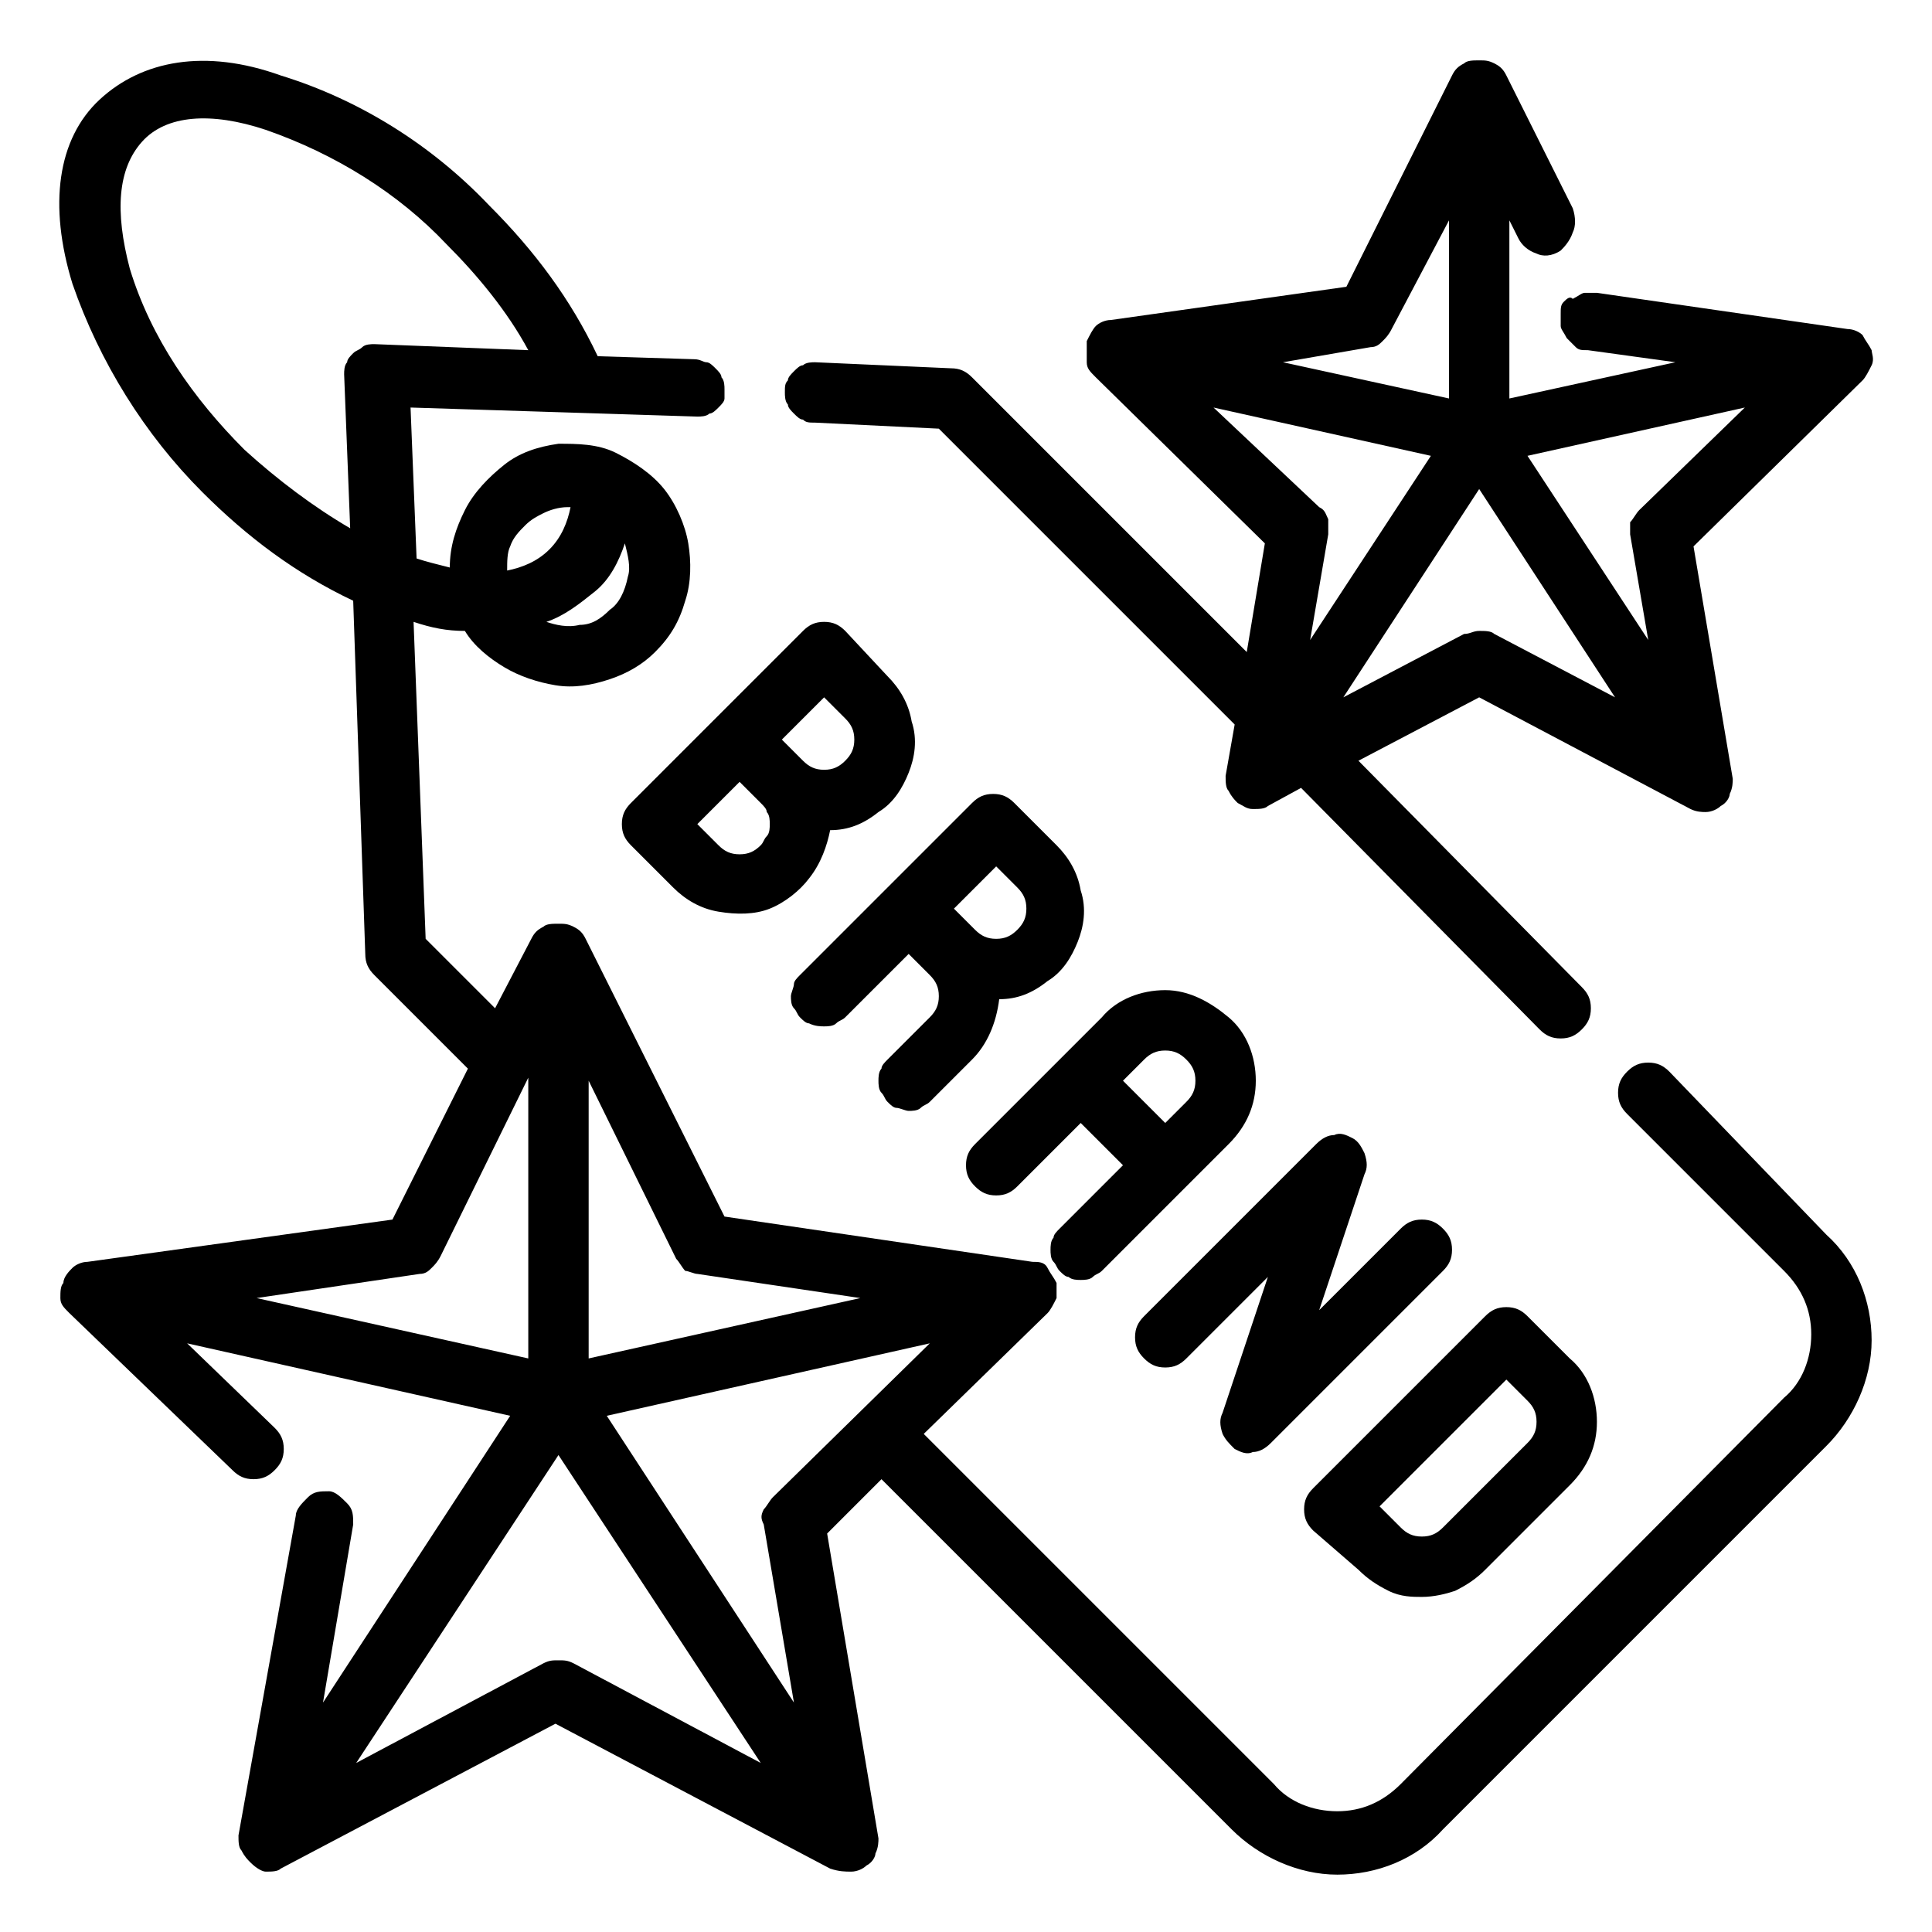
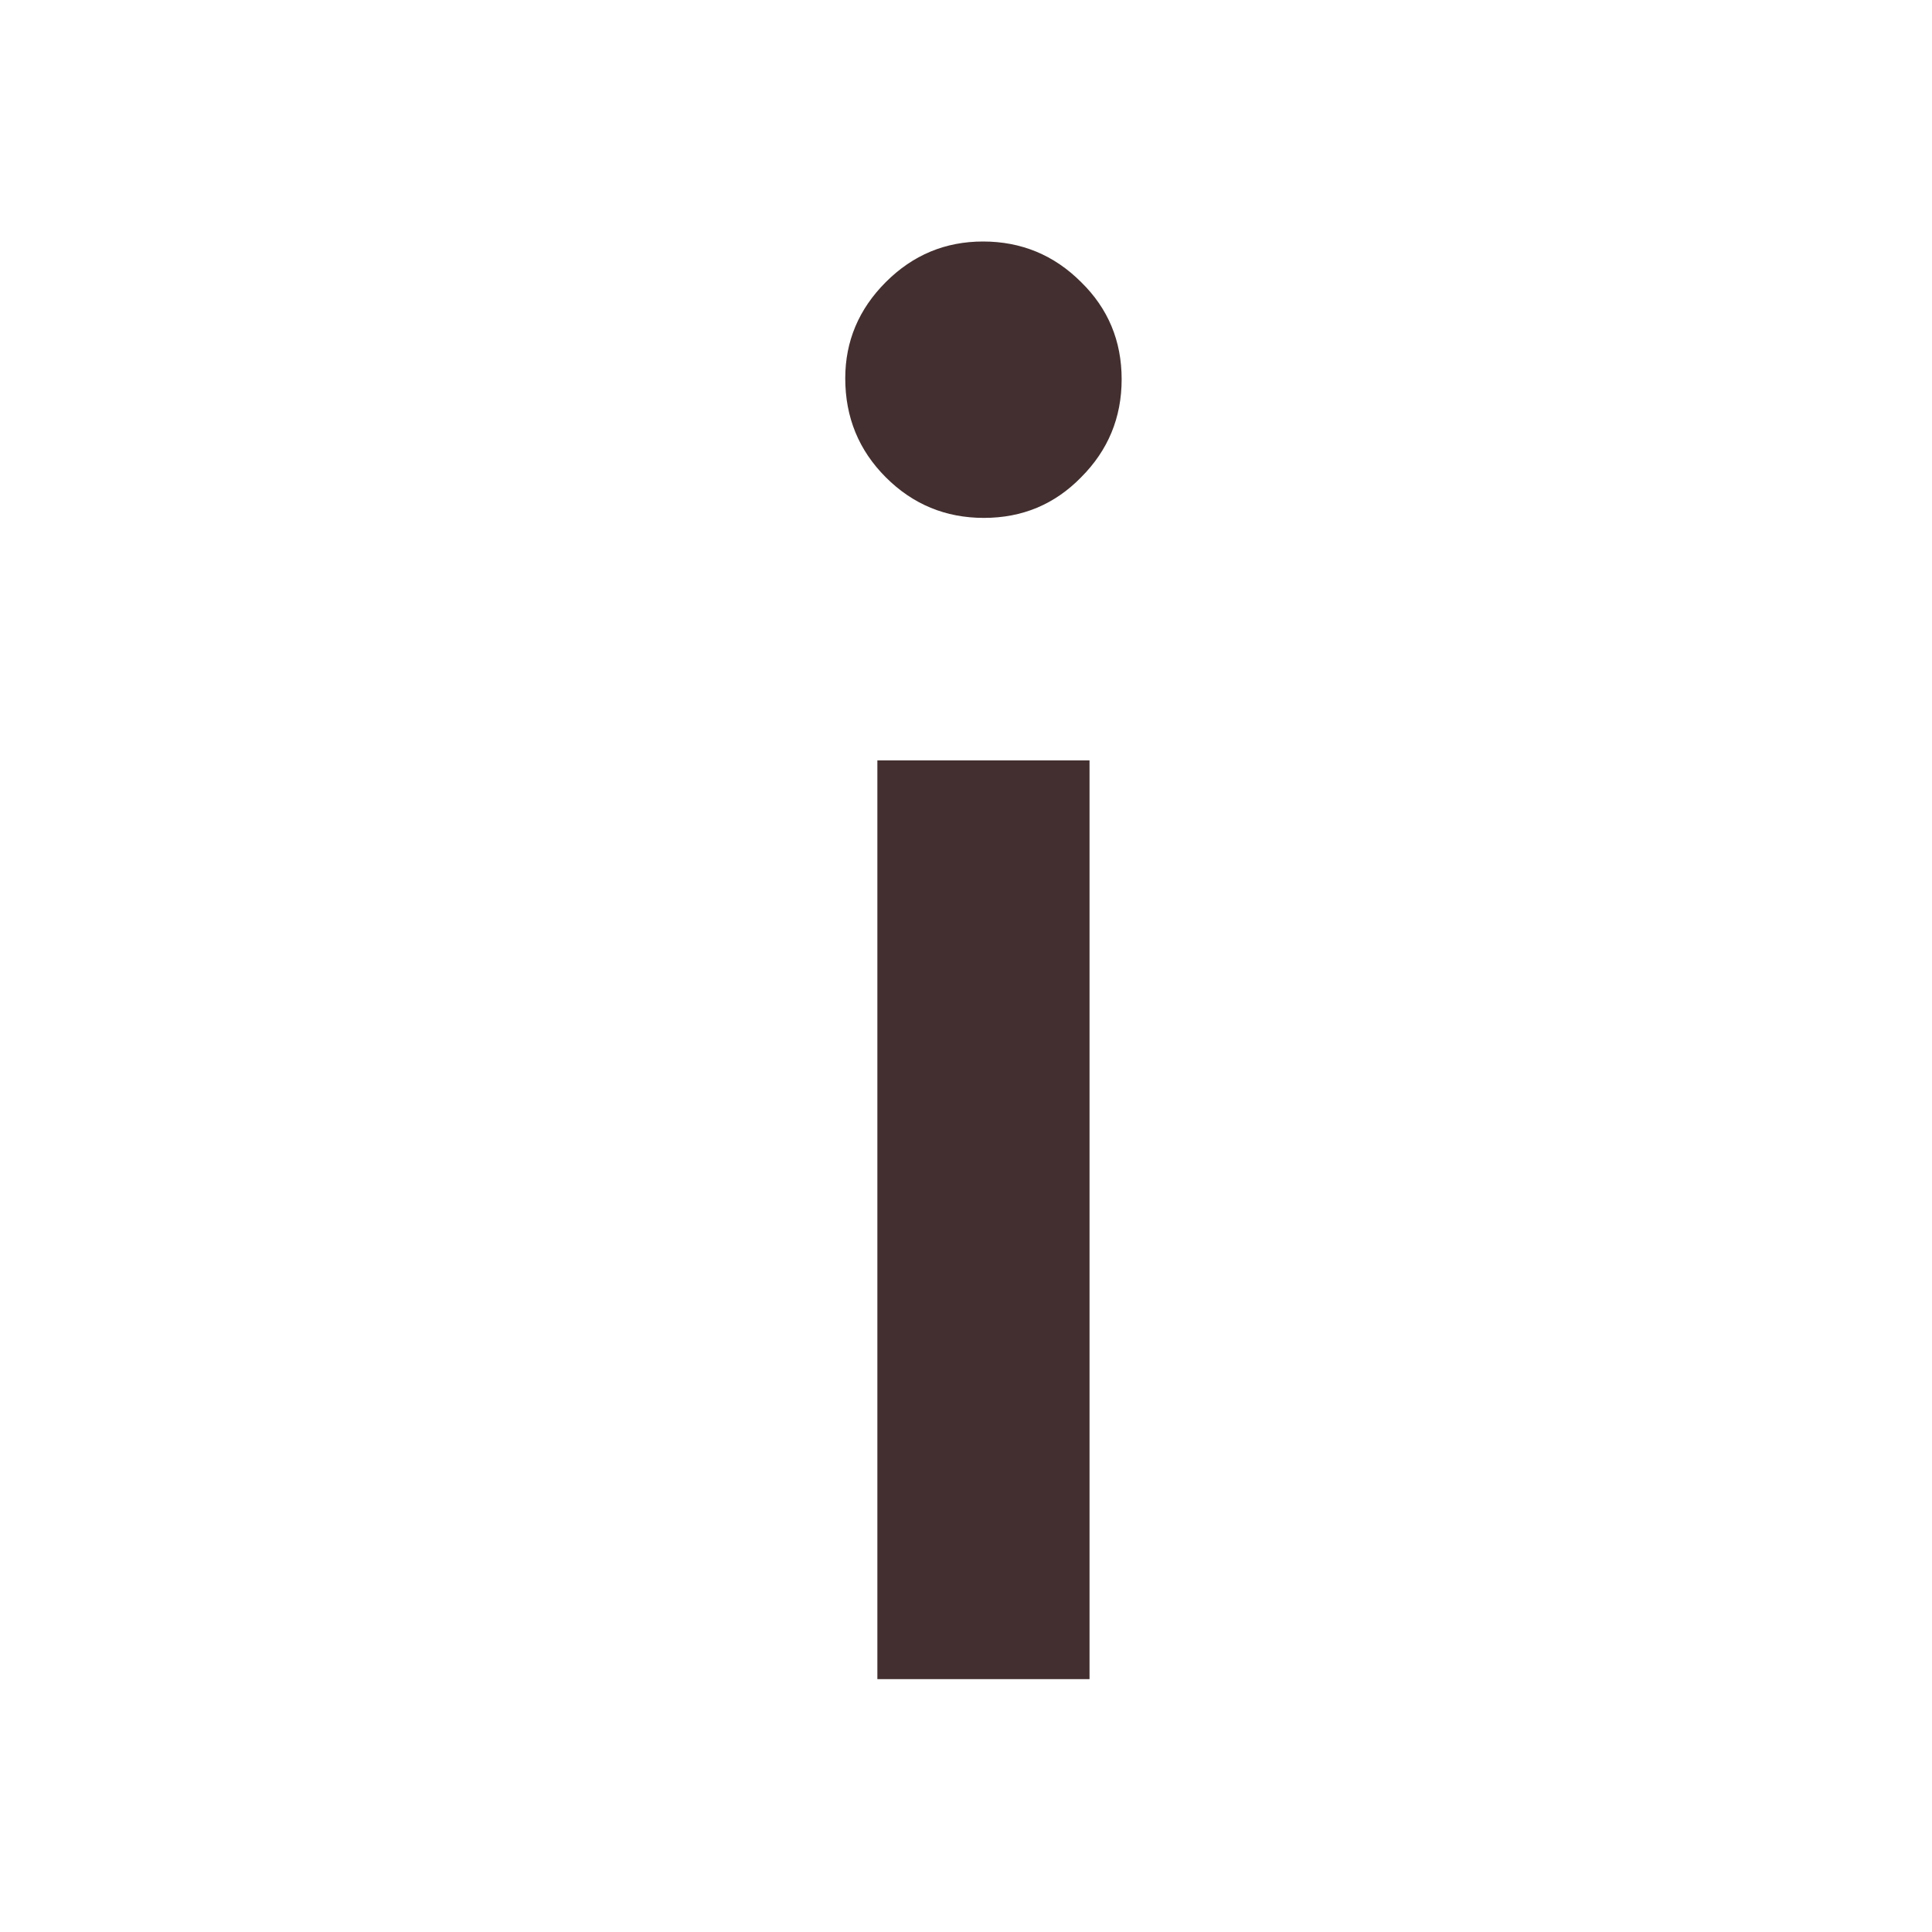
- <svg xmlns="http://www.w3.org/2000/svg" version="1.1" id="Layer_1" x="0px" y="0px" viewBox="0 0 64 64" style="enable-background:new 0 0 64 64;" xml:space="preserve">
-   <defs>
-     <linearGradient id="logo-gradient" x1="50%" y1="0%" x2="50%" y2="100%">
-       <stop offset="0%" stop-color="color-1">
-         <animate attributeName="stop-color" values="#5200ff; #17404e; #5200ff" dur="4s" repeatCount="indefinite" />
-       </stop>
-       <stop offset="50%" stop-color="color-2">
-         <animate attributeName="stop-color" values="#17404e; #5200ff; #17404e" dur="6s" repeatCount="indefinite" />
-       </stop>
-       <stop offset="100%" stop-color="color-3">
-         <animate attributeName="stop-color" values="#5200ff; #17404e; #5200ff" dur="4s" repeatCount="indefinite" />
-       </stop>
-     </linearGradient>
-   </defs>
-   <g fill="url('#logo-gradient')">
-     <path d="M27,14l4.1,0.2l9.8,9.8l-0.3,1.7c0,0.2,0,0.4,0.1,0.5c0.1,0.2,0.2,0.3,0.3,0.4c0.2,0.1,0.3,0.2,0.5,0.2   c0.2,0,0.4,0,0.5-0.1l1.1-0.6l7.9,8c0.2,0.2,0.4,0.3,0.7,0.3c0.3,0,0.5-0.1,0.7-0.3c0.2-0.2,0.3-0.4,0.3-0.7s-0.1-0.5-0.3-0.7   L45,25.2l4-2.1l7,3.7c0.2,0.1,0.4,0.1,0.5,0.1c0.2,0,0.4-0.1,0.5-0.2c0.2-0.1,0.3-0.3,0.3-0.4c0.1-0.2,0.1-0.4,0.1-0.5l-1.3-7.7   l5.6-5.5c0.1-0.1,0.2-0.3,0.3-0.5s0-0.4,0-0.5c-0.1-0.2-0.2-0.3-0.3-0.5c-0.1-0.1-0.3-0.2-0.5-0.2l-8.3-1.2c-0.1,0-0.3,0-0.4,0   c-0.1,0-0.2,0.1-0.4,0.2C52,9.8,51.9,9.9,51.8,10c-0.1,0.1-0.1,0.2-0.1,0.4c0,0.1,0,0.3,0,0.4c0,0.1,0.1,0.2,0.2,0.4   c0.1,0.1,0.2,0.2,0.3,0.3c0.1,0.1,0.2,0.1,0.4,0.1l2.9,0.4L50,13.2V7.3l0.3,0.6c0.1,0.2,0.3,0.4,0.6,0.5c0.2,0.1,0.5,0.1,0.8-0.1   C51.8,8.2,52,8,52.1,7.7c0.1-0.2,0.1-0.5,0-0.8l-2.2-4.4c-0.1-0.2-0.2-0.3-0.4-0.4S49.2,2,49,2c-0.2,0-0.4,0-0.5,0.1   c-0.2,0.1-0.3,0.2-0.4,0.4l-3.5,7l-7.8,1.1c-0.2,0-0.4,0.1-0.5,0.2c-0.1,0.1-0.2,0.3-0.3,0.5C36,11.6,36,11.8,36,12   c0,0.2,0.1,0.3,0.3,0.5l5.6,5.5l-0.6,3.6l-9.1-9.1c-0.2-0.2-0.4-0.3-0.7-0.3L27,12c-0.1,0-0.3,0-0.4,0.1c-0.1,0-0.2,0.1-0.3,0.2   c-0.1,0.1-0.2,0.2-0.2,0.3C26,12.7,26,12.8,26,13c0,0.1,0,0.3,0.1,0.4c0,0.1,0.1,0.2,0.2,0.3c0.1,0.1,0.2,0.2,0.3,0.2   C26.7,14,26.8,14,27,14z M48.5,21l-4,2.1l4.5-6.9l4.5,6.9l-4-2.1c-0.1-0.1-0.3-0.1-0.5-0.1S48.7,21,48.5,21z M54,17.7l0.6,3.5   l-4-6.1l7.2-1.6l-3.5,3.4c-0.1,0.1-0.2,0.3-0.3,0.4C54,17.4,54,17.6,54,17.7L54,17.7z M45.4,11.5c0.2,0,0.3-0.1,0.4-0.2   c0.1-0.1,0.2-0.2,0.3-0.4L48,7.3v5.9l-5.5-1.2L45.4,11.5z M40.2,13.5l7.2,1.6l-4,6.1l0.6-3.5c0-0.2,0-0.3,0-0.5   c-0.1-0.2-0.1-0.3-0.3-0.4L40.2,13.5z" />
-     <path d="M55.3,35.5c-0.2-0.2-0.4-0.3-0.7-0.3c-0.3,0-0.5,0.1-0.7,0.3s-0.3,0.4-0.3,0.7c0,0.3,0.1,0.5,0.3,0.7l5.2,5.2   c0.6,0.6,0.9,1.3,0.9,2.1s-0.3,1.6-0.9,2.1L46.4,59.1c-0.6,0.6-1.3,0.9-2.1,0.9c-0.8,0-1.6-0.3-2.1-0.9L30.6,47.5l4.1-4   c0.1-0.1,0.2-0.3,0.3-0.5c0-0.2,0-0.4,0-0.5c-0.1-0.2-0.2-0.3-0.3-0.5s-0.3-0.2-0.5-0.2L24,40.3l-4.6-9.2c-0.1-0.2-0.2-0.3-0.4-0.4   c-0.2-0.1-0.3-0.1-0.5-0.1s-0.4,0-0.5,0.1c-0.2,0.1-0.3,0.2-0.4,0.4l-1.2,2.3l-2.3-2.3l-0.4-10.5c0.6,0.2,1.1,0.3,1.7,0.3   c0.3,0.5,0.8,0.9,1.3,1.2c0.5,0.3,1.1,0.5,1.7,0.6c0.6,0.1,1.2,0,1.8-0.2c0.6-0.2,1.1-0.5,1.5-0.9c0.5-0.5,0.8-1,1-1.7   c0.2-0.6,0.2-1.3,0.1-1.9c-0.1-0.6-0.4-1.3-0.8-1.8c-0.4-0.5-1-0.9-1.6-1.2c-0.6-0.3-1.3-0.3-1.9-0.3c-0.7,0.1-1.3,0.3-1.8,0.7   c-0.5,0.4-1,0.9-1.3,1.5c-0.3,0.6-0.5,1.2-0.5,1.9c-0.4-0.1-0.8-0.2-1.1-0.3l-0.2-5l9.5,0.3c0.1,0,0.3,0,0.4-0.1   c0.1,0,0.2-0.1,0.3-0.2c0.1-0.1,0.2-0.2,0.2-0.3C24,13.1,24,13,24,12.9c0-0.1,0-0.3-0.1-0.4c0-0.1-0.1-0.2-0.2-0.3   c-0.1-0.1-0.2-0.2-0.3-0.2s-0.2-0.1-0.4-0.1l-3.2-0.1c-0.9-1.9-2.1-3.5-3.6-5c-1.9-2-4.3-3.5-6.9-4.3C6.8,1.6,4.7,2,3.3,3.3   S1.6,6.8,2.4,9.4c0.9,2.6,2.4,5,4.3,6.9c1.5,1.5,3.1,2.7,5,3.6l0.4,11.7c0,0.3,0.1,0.5,0.3,0.7l3.1,3.1l-2.5,5L2.9,41.8   c-0.2,0-0.4,0.1-0.5,0.2c-0.1,0.1-0.3,0.3-0.3,0.5C2,42.6,2,42.8,2,43c0,0.2,0.1,0.3,0.3,0.5l5.4,5.2C7.9,48.9,8.1,49,8.4,49   c0.3,0,0.5-0.1,0.7-0.3c0.2-0.2,0.3-0.4,0.3-0.7c0-0.3-0.1-0.5-0.3-0.7l-2.9-2.8l10.7,2.4l-6.2,9.5l1-5.9c0-0.3,0-0.5-0.2-0.7   c-0.2-0.2-0.4-0.4-0.6-0.4c-0.3,0-0.5,0-0.7,0.2c-0.2,0.2-0.4,0.4-0.4,0.6L7.9,60.8c0,0.2,0,0.4,0.1,0.5c0.1,0.2,0.2,0.3,0.3,0.4   C8.5,61.9,8.7,62,8.8,62c0.2,0,0.4,0,0.5-0.1l9.1-4.8l9.1,4.8C27.8,62,28,62,28.2,62c0.2,0,0.4-0.1,0.5-0.2   c0.2-0.1,0.3-0.3,0.3-0.4c0.1-0.2,0.1-0.4,0.1-0.5l-1.7-10.1l1.8-1.8l11.6,11.6c0.9,0.9,2.2,1.5,3.5,1.5s2.6-0.5,3.5-1.5l12.7-12.7   c0.9-0.9,1.5-2.2,1.5-3.5c0-1.3-0.5-2.6-1.5-3.5L55.3,35.5z M20.2,20.2c-0.3,0.3-0.6,0.5-1,0.5c-0.4,0.1-0.8,0-1.1-0.1   c0.6-0.2,1.1-0.6,1.6-1c0.5-0.4,0.8-1,1-1.6c0.1,0.4,0.2,0.8,0.1,1.1C20.7,19.6,20.5,20,20.2,20.2L20.2,20.2z M17.4,17.4   c0.2-0.2,0.4-0.3,0.6-0.4c0.2-0.1,0.5-0.2,0.8-0.2c0,0,0.1,0,0.1,0c-0.1,0.5-0.3,1-0.7,1.4c-0.4,0.4-0.9,0.6-1.4,0.7   c0-0.3,0-0.6,0.1-0.8C17,17.8,17.2,17.6,17.4,17.4z M8.1,14.9c-1.7-1.7-3.1-3.7-3.8-6C3.8,7,3.9,5.6,4.7,4.7s2.3-1,4.1-0.4   c2.3,0.8,4.4,2.1,6,3.8c1,1,2,2.2,2.7,3.5l-5.1-0.2c-0.1,0-0.3,0-0.4,0.1c-0.1,0.1-0.2,0.1-0.3,0.2c-0.1,0.1-0.2,0.2-0.2,0.3   c-0.1,0.1-0.1,0.3-0.1,0.4l0.2,5.1C10.4,16.8,9.2,15.9,8.1,14.9L8.1,14.9z M23.1,42.2l5.4,0.8l-9,2v-9.2l2.9,5.9   c0.1,0.1,0.2,0.3,0.3,0.4C22.8,42.1,23,42.2,23.1,42.2z M8.5,43l5.4-0.8c0.2,0,0.3-0.1,0.4-0.2c0.1-0.1,0.2-0.2,0.3-0.4l2.9-5.9V45   L8.5,43z M18,55.1l-6.2,3.3l6.7-10.2l6.7,10.2L19,55.1C18.8,55,18.7,55,18.5,55S18.2,55,18,55.1L18,55.1z M25.3,50.5l1,5.9   l-6.2-9.5l10.7-2.4l-5.2,5.1c-0.1,0.1-0.2,0.3-0.3,0.4C25.2,50.2,25.2,50.3,25.3,50.5L25.3,50.5z" />
-     <g>
-       <path d="M27.5,27.5c0.6,0,1.1-0.2,1.6-0.6c0.5-0.3,0.8-0.8,1-1.3c0.2-0.5,0.3-1.1,0.1-1.7c-0.1-0.6-0.4-1.1-0.8-1.5L28,20.9    c-0.2-0.2-0.4-0.3-0.7-0.3c-0.3,0-0.5,0.1-0.7,0.3l-5.7,5.7c-0.2,0.2-0.3,0.4-0.3,0.7c0,0.3,0.1,0.5,0.3,0.7l1.4,1.4    c0.4,0.4,0.9,0.7,1.5,0.8c0.6,0.1,1.2,0.1,1.7-0.1c0.5-0.2,1-0.6,1.3-1C27.2,28.6,27.4,28,27.5,27.5L27.5,27.5z M27.3,23.1    l0.7,0.7c0.2,0.2,0.3,0.4,0.3,0.7c0,0.3-0.1,0.5-0.3,0.7c-0.2,0.2-0.4,0.3-0.7,0.3c-0.3,0-0.5-0.1-0.7-0.3l-0.7-0.7L27.3,23.1z     M25.2,28c-0.2,0.2-0.4,0.3-0.7,0.3S24,28.2,23.8,28l-0.7-0.7l1.4-1.4l0.7,0.7c0.1,0.1,0.2,0.2,0.2,0.3c0.1,0.1,0.1,0.3,0.1,0.4    c0,0.1,0,0.3-0.1,0.4C25.3,27.8,25.3,27.9,25.2,28L25.2,28z" />
-       <path d="M29.4,35.1c-0.1,0.1-0.2,0.2-0.2,0.3c-0.1,0.1-0.1,0.3-0.1,0.4c0,0.1,0,0.3,0.1,0.4c0.1,0.1,0.1,0.2,0.2,0.3    c0.1,0.1,0.2,0.2,0.3,0.2s0.3,0.1,0.4,0.1c0.1,0,0.3,0,0.4-0.1c0.1-0.1,0.2-0.1,0.3-0.2l1.4-1.4c0.5-0.5,0.8-1.2,0.9-2    c0.6,0,1.1-0.2,1.6-0.6c0.5-0.3,0.8-0.8,1-1.3c0.2-0.5,0.3-1.1,0.1-1.7c-0.1-0.6-0.4-1.1-0.8-1.5l-1.4-1.4    c-0.2-0.2-0.4-0.3-0.7-0.3c-0.3,0-0.5,0.1-0.7,0.3l-5.7,5.7c-0.1,0.1-0.2,0.2-0.2,0.3s-0.1,0.3-0.1,0.4c0,0.1,0,0.3,0.1,0.4    c0.1,0.1,0.1,0.2,0.2,0.3c0.1,0.1,0.2,0.2,0.3,0.2C27,34,27.2,34,27.3,34c0.1,0,0.3,0,0.4-0.1c0.1-0.1,0.2-0.1,0.3-0.2l2.1-2.1    l0.7,0.7c0.2,0.2,0.3,0.4,0.3,0.7c0,0.3-0.1,0.5-0.3,0.7L29.4,35.1z M33,28.7l0.7,0.7c0.2,0.2,0.3,0.4,0.3,0.7s-0.1,0.5-0.3,0.7    c-0.2,0.2-0.4,0.3-0.7,0.3s-0.5-0.1-0.7-0.3l-0.7-0.7L33,28.7z" />
-       <path d="M35.1,40.7c-0.1,0.1-0.2,0.2-0.2,0.3c-0.1,0.1-0.1,0.3-0.1,0.4c0,0.1,0,0.3,0.1,0.4c0.1,0.1,0.1,0.2,0.2,0.3    c0.1,0.1,0.2,0.2,0.3,0.2c0.1,0.1,0.3,0.1,0.4,0.1c0.1,0,0.3,0,0.4-0.1c0.1-0.1,0.2-0.1,0.3-0.2l4.2-4.2c0.6-0.6,0.9-1.3,0.9-2.1    c0-0.8-0.3-1.6-0.9-2.1c-0.6-0.5-1.3-0.9-2.1-0.9c-0.8,0-1.6,0.3-2.1,0.9l-4.2,4.2c-0.2,0.2-0.3,0.4-0.3,0.7    c0,0.3,0.1,0.5,0.3,0.7c0.2,0.2,0.4,0.3,0.7,0.3c0.3,0,0.5-0.1,0.7-0.3l2.1-2.1l1.4,1.4L35.1,40.7z M37.2,35.8l0.7-0.7    c0.2-0.2,0.4-0.3,0.7-0.3c0.3,0,0.5,0.1,0.7,0.3c0.2,0.2,0.3,0.4,0.3,0.7c0,0.3-0.1,0.5-0.3,0.7l-0.7,0.7L37.2,35.8z" />
-       <path d="M40.9,48c0.2,0.1,0.4,0.2,0.6,0.1c0.2,0,0.4-0.1,0.6-0.3l5.7-5.7c0.2-0.2,0.3-0.4,0.3-0.7c0-0.3-0.1-0.5-0.3-0.7    c-0.2-0.2-0.4-0.3-0.7-0.3s-0.5,0.1-0.7,0.3l-2.7,2.7l1.5-4.5c0.1-0.2,0.1-0.4,0-0.7c-0.1-0.2-0.2-0.4-0.4-0.5    c-0.2-0.1-0.4-0.2-0.6-0.1c-0.2,0-0.4,0.1-0.6,0.3l-5.7,5.7c-0.2,0.2-0.3,0.4-0.3,0.7s0.1,0.5,0.3,0.7c0.2,0.2,0.4,0.3,0.7,0.3    s0.5-0.1,0.7-0.3l2.7-2.7l-1.5,4.5c-0.1,0.2-0.1,0.4,0,0.7C40.6,47.7,40.7,47.8,40.9,48z" />
-       <path d="M45,52c0.3,0.3,0.6,0.5,1,0.7c0.4,0.2,0.8,0.2,1.1,0.2c0.4,0,0.8-0.1,1.1-0.2c0.4-0.2,0.7-0.4,1-0.7l2.8-2.8    c0.6-0.6,0.9-1.3,0.9-2.1c0-0.8-0.3-1.6-0.9-2.1l-1.4-1.4c-0.2-0.2-0.4-0.3-0.7-0.3c-0.3,0-0.5,0.1-0.7,0.3l-5.7,5.7    c-0.2,0.2-0.3,0.4-0.3,0.7c0,0.3,0.1,0.5,0.3,0.7L45,52z M49.9,45.7l0.7,0.7c0.2,0.2,0.3,0.4,0.3,0.7c0,0.3-0.1,0.5-0.3,0.7    l-2.8,2.8c-0.2,0.2-0.4,0.3-0.7,0.3c-0.3,0-0.5-0.1-0.7-0.3l-0.7-0.7L49.9,45.7z" />
-     </g>
-   </g>
+ <svg xmlns="http://www.w3.org/2000/svg" width="16" height="16" viewBox="0 0 16 16" fill="none">
+   <path d="M9.023 6.297V13.906H7.266V6.297H9.023ZM7 3.133C7 2.826 7.112 2.56 7.336 2.336C7.56 2.112 7.828 2 8.141 2C8.458 2 8.729 2.112 8.953 2.336C9.177 2.555 9.289 2.823 9.289 3.141C9.289 3.458 9.177 3.729 8.953 3.953C8.734 4.177 8.466 4.289 8.148 4.289C7.831 4.289 7.56 4.177 7.336 3.953C7.112 3.729 7 3.456 7 3.133Z" fill="#432F2F" />
</svg>
